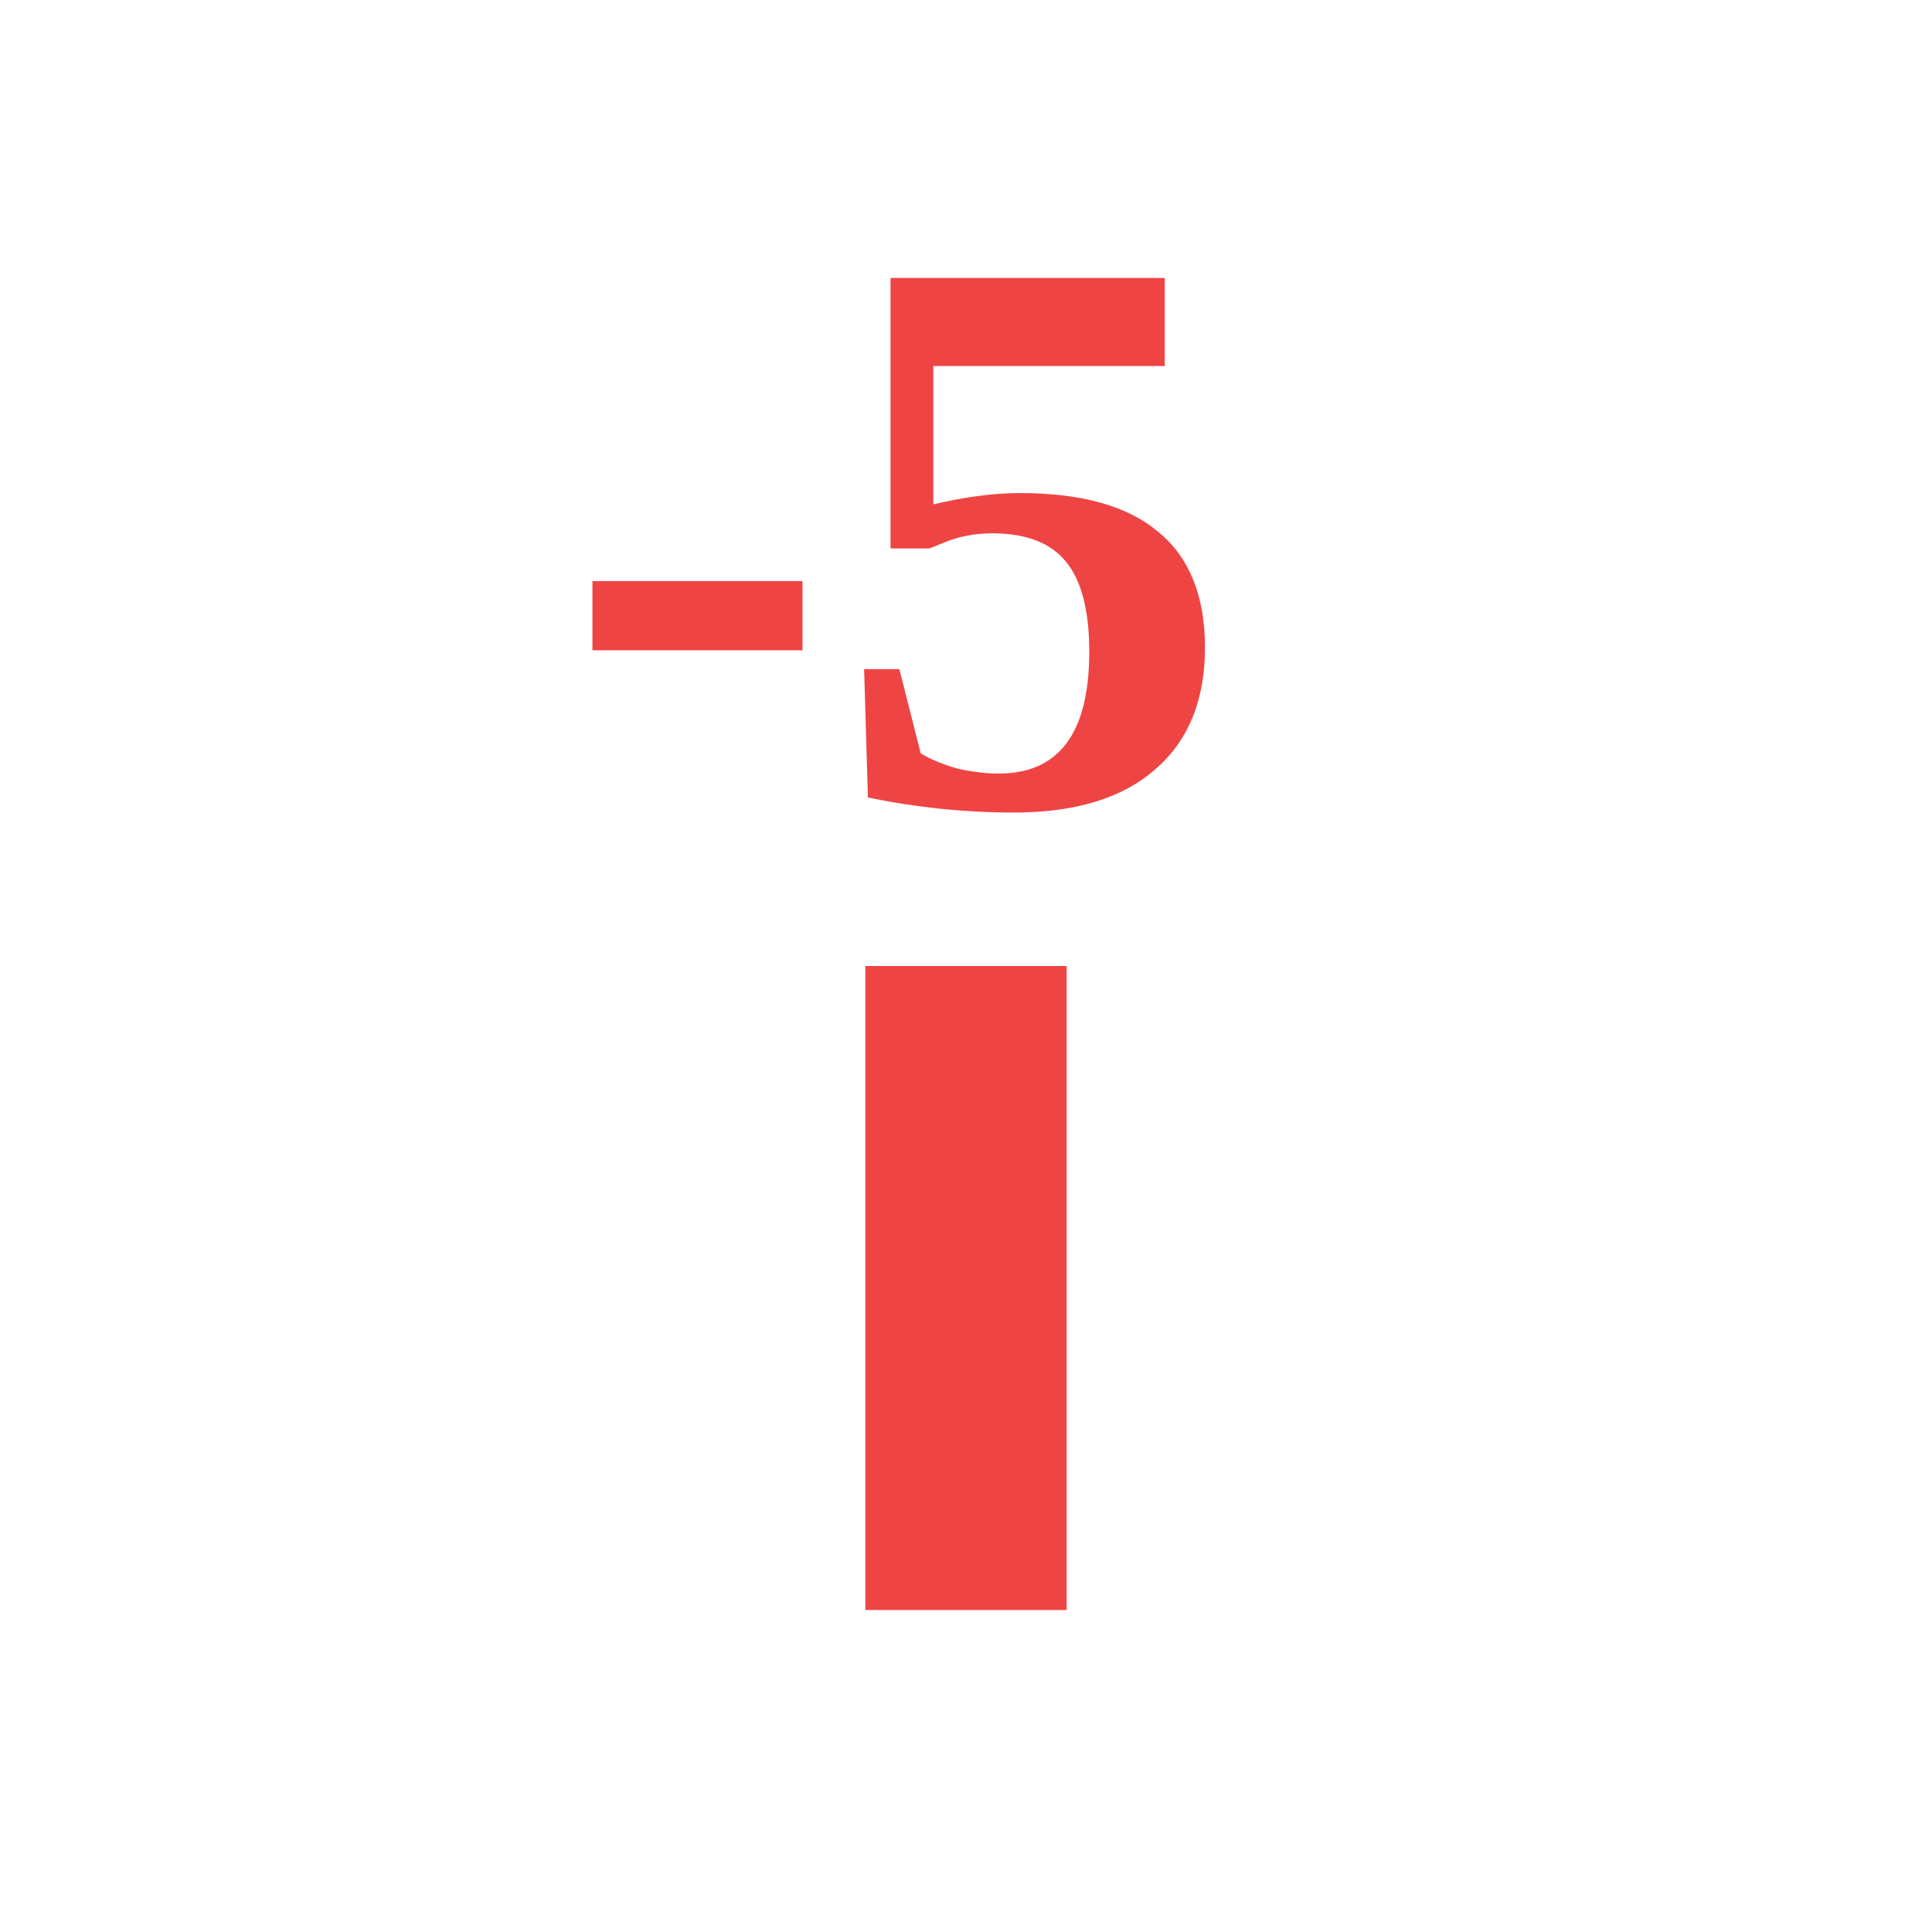
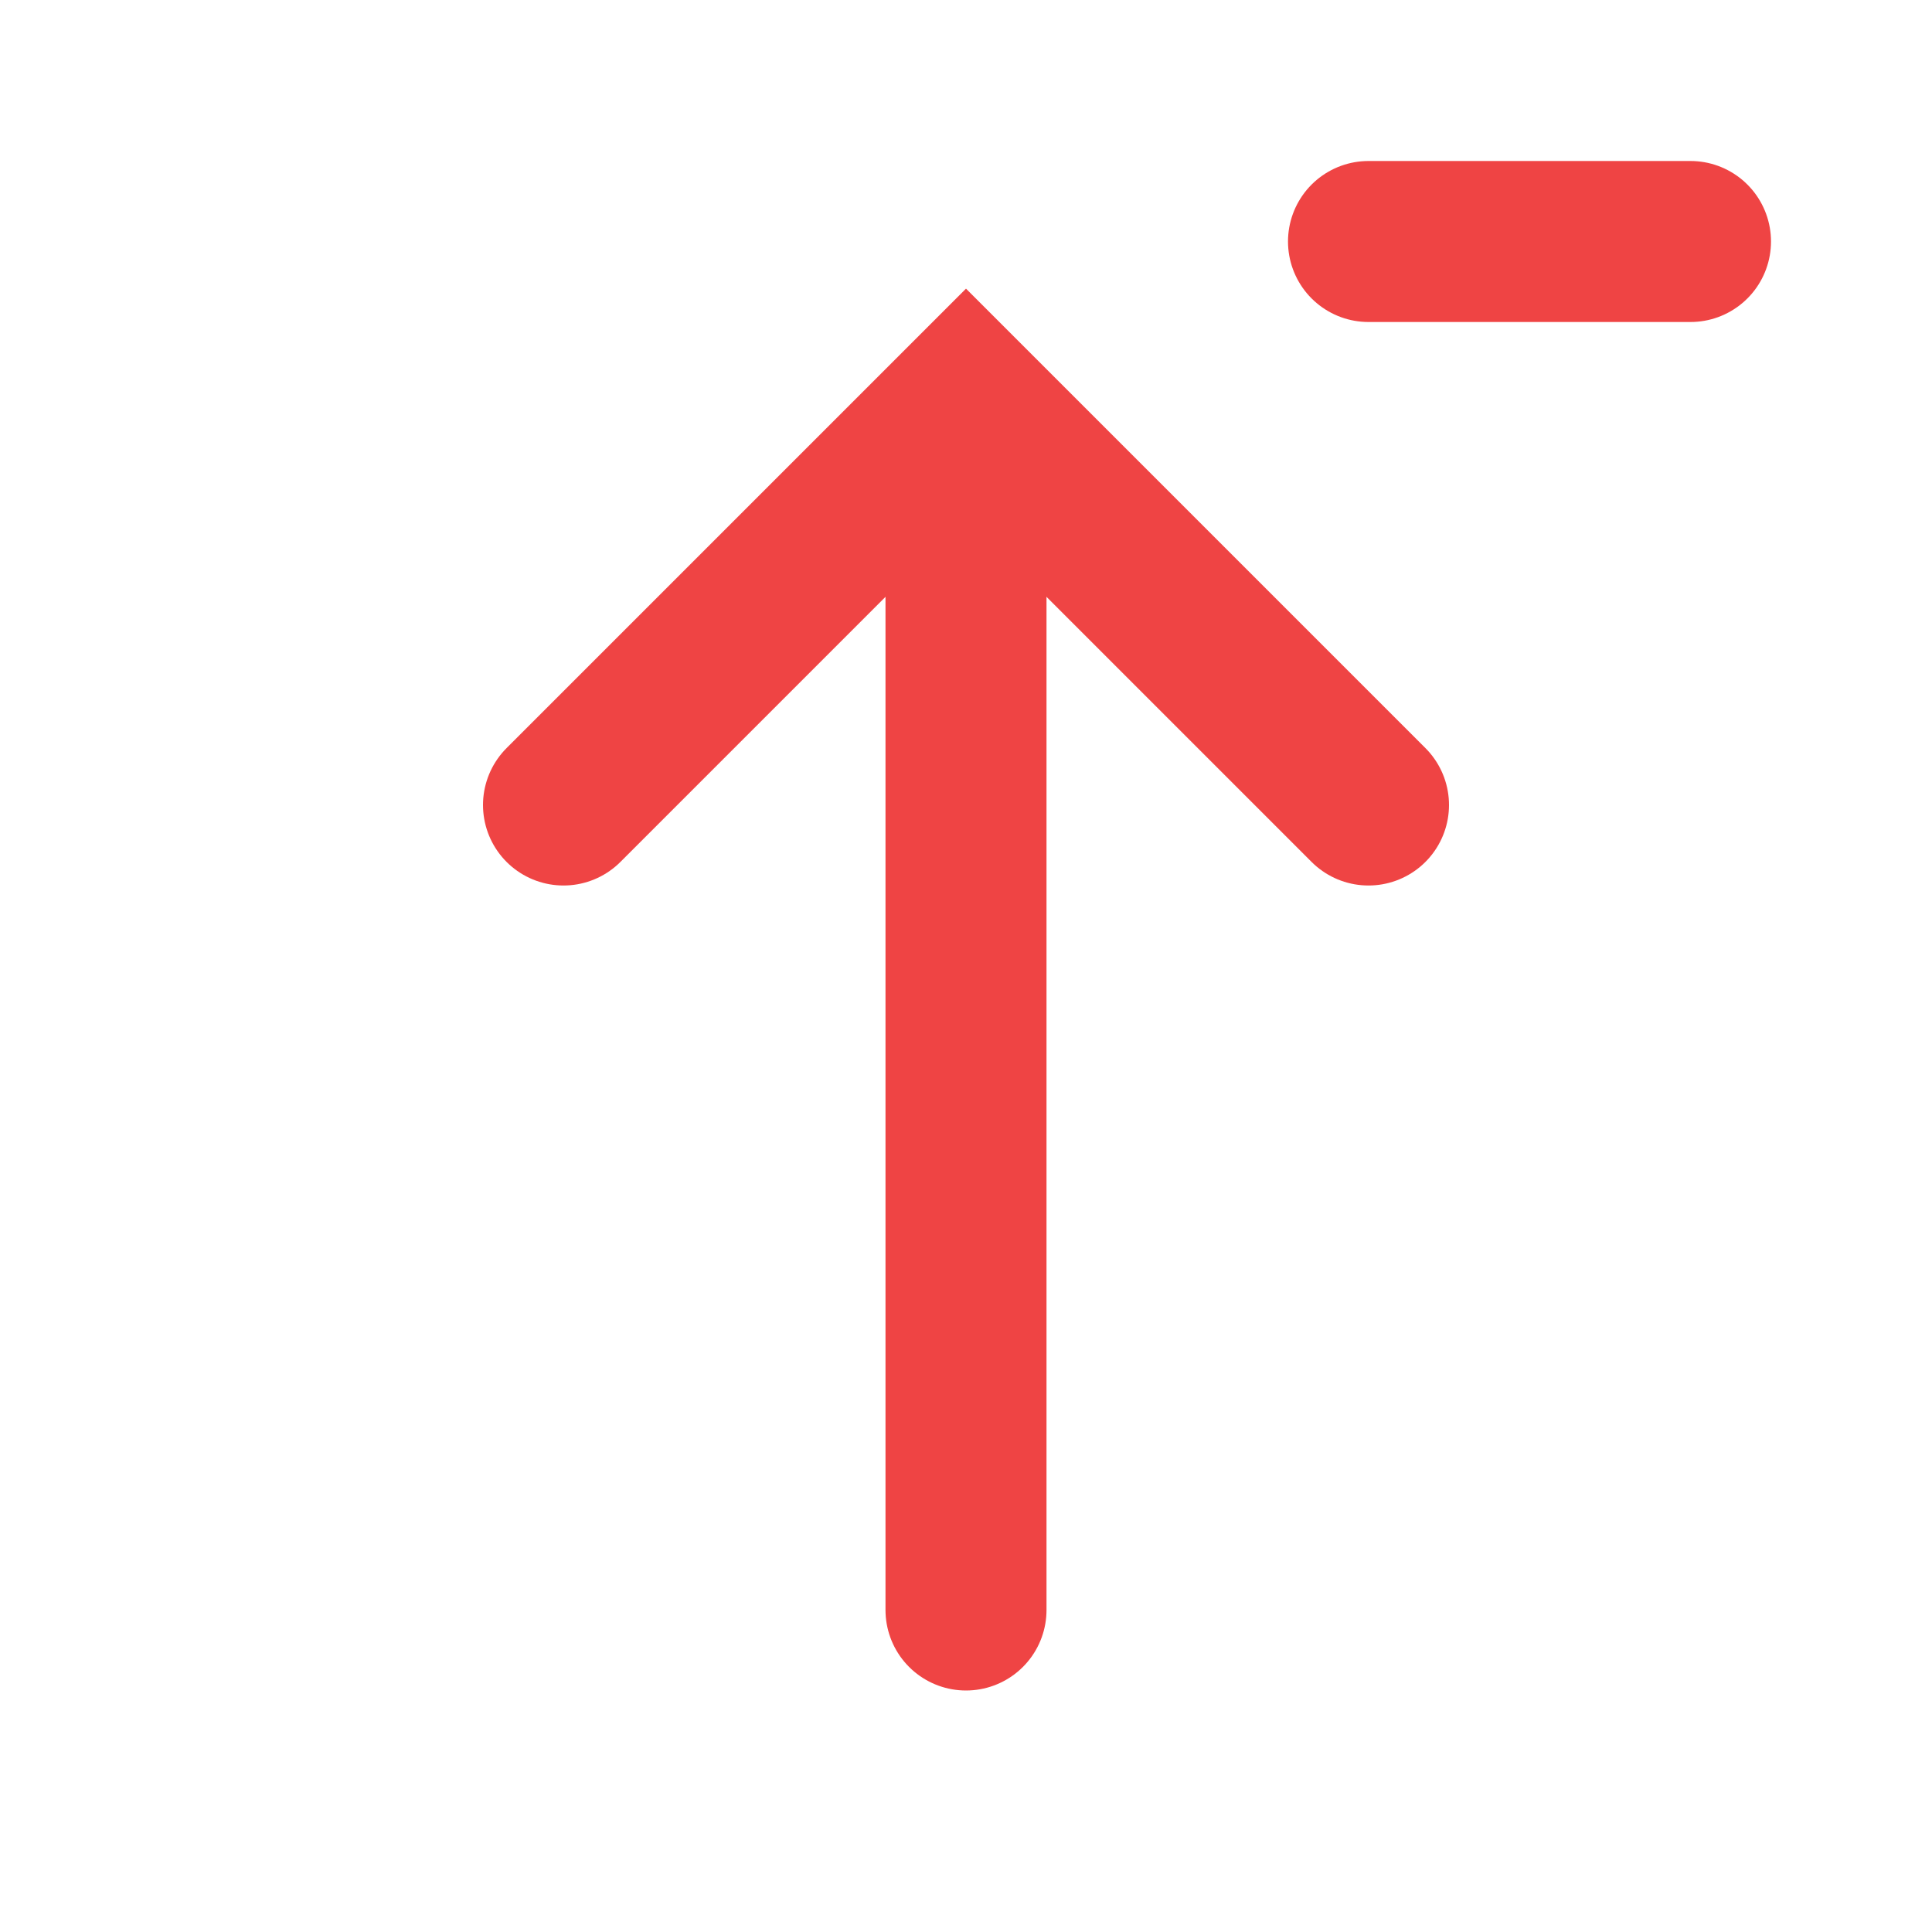
- <svg width="14" height="14" viewBox="0 0 24 24" fill="none">
-   <text x="7" y="10" font-size="10" fill="#ef4444" font-weight="bold">-5</text>
-   <path d="M12 12v8" stroke="#ef4444" stroke-width="2.5" />
+ <svg width="14" height="14" viewBox="0 0 24 24" fill="none" stroke="#ef4444" stroke-width="2" stroke-linecap="round">
+   <path d="M12 20v-14" />
+   <path d="M7 10l5-5 5 5" />
+   <path d="M17 3h4" />
</svg>
